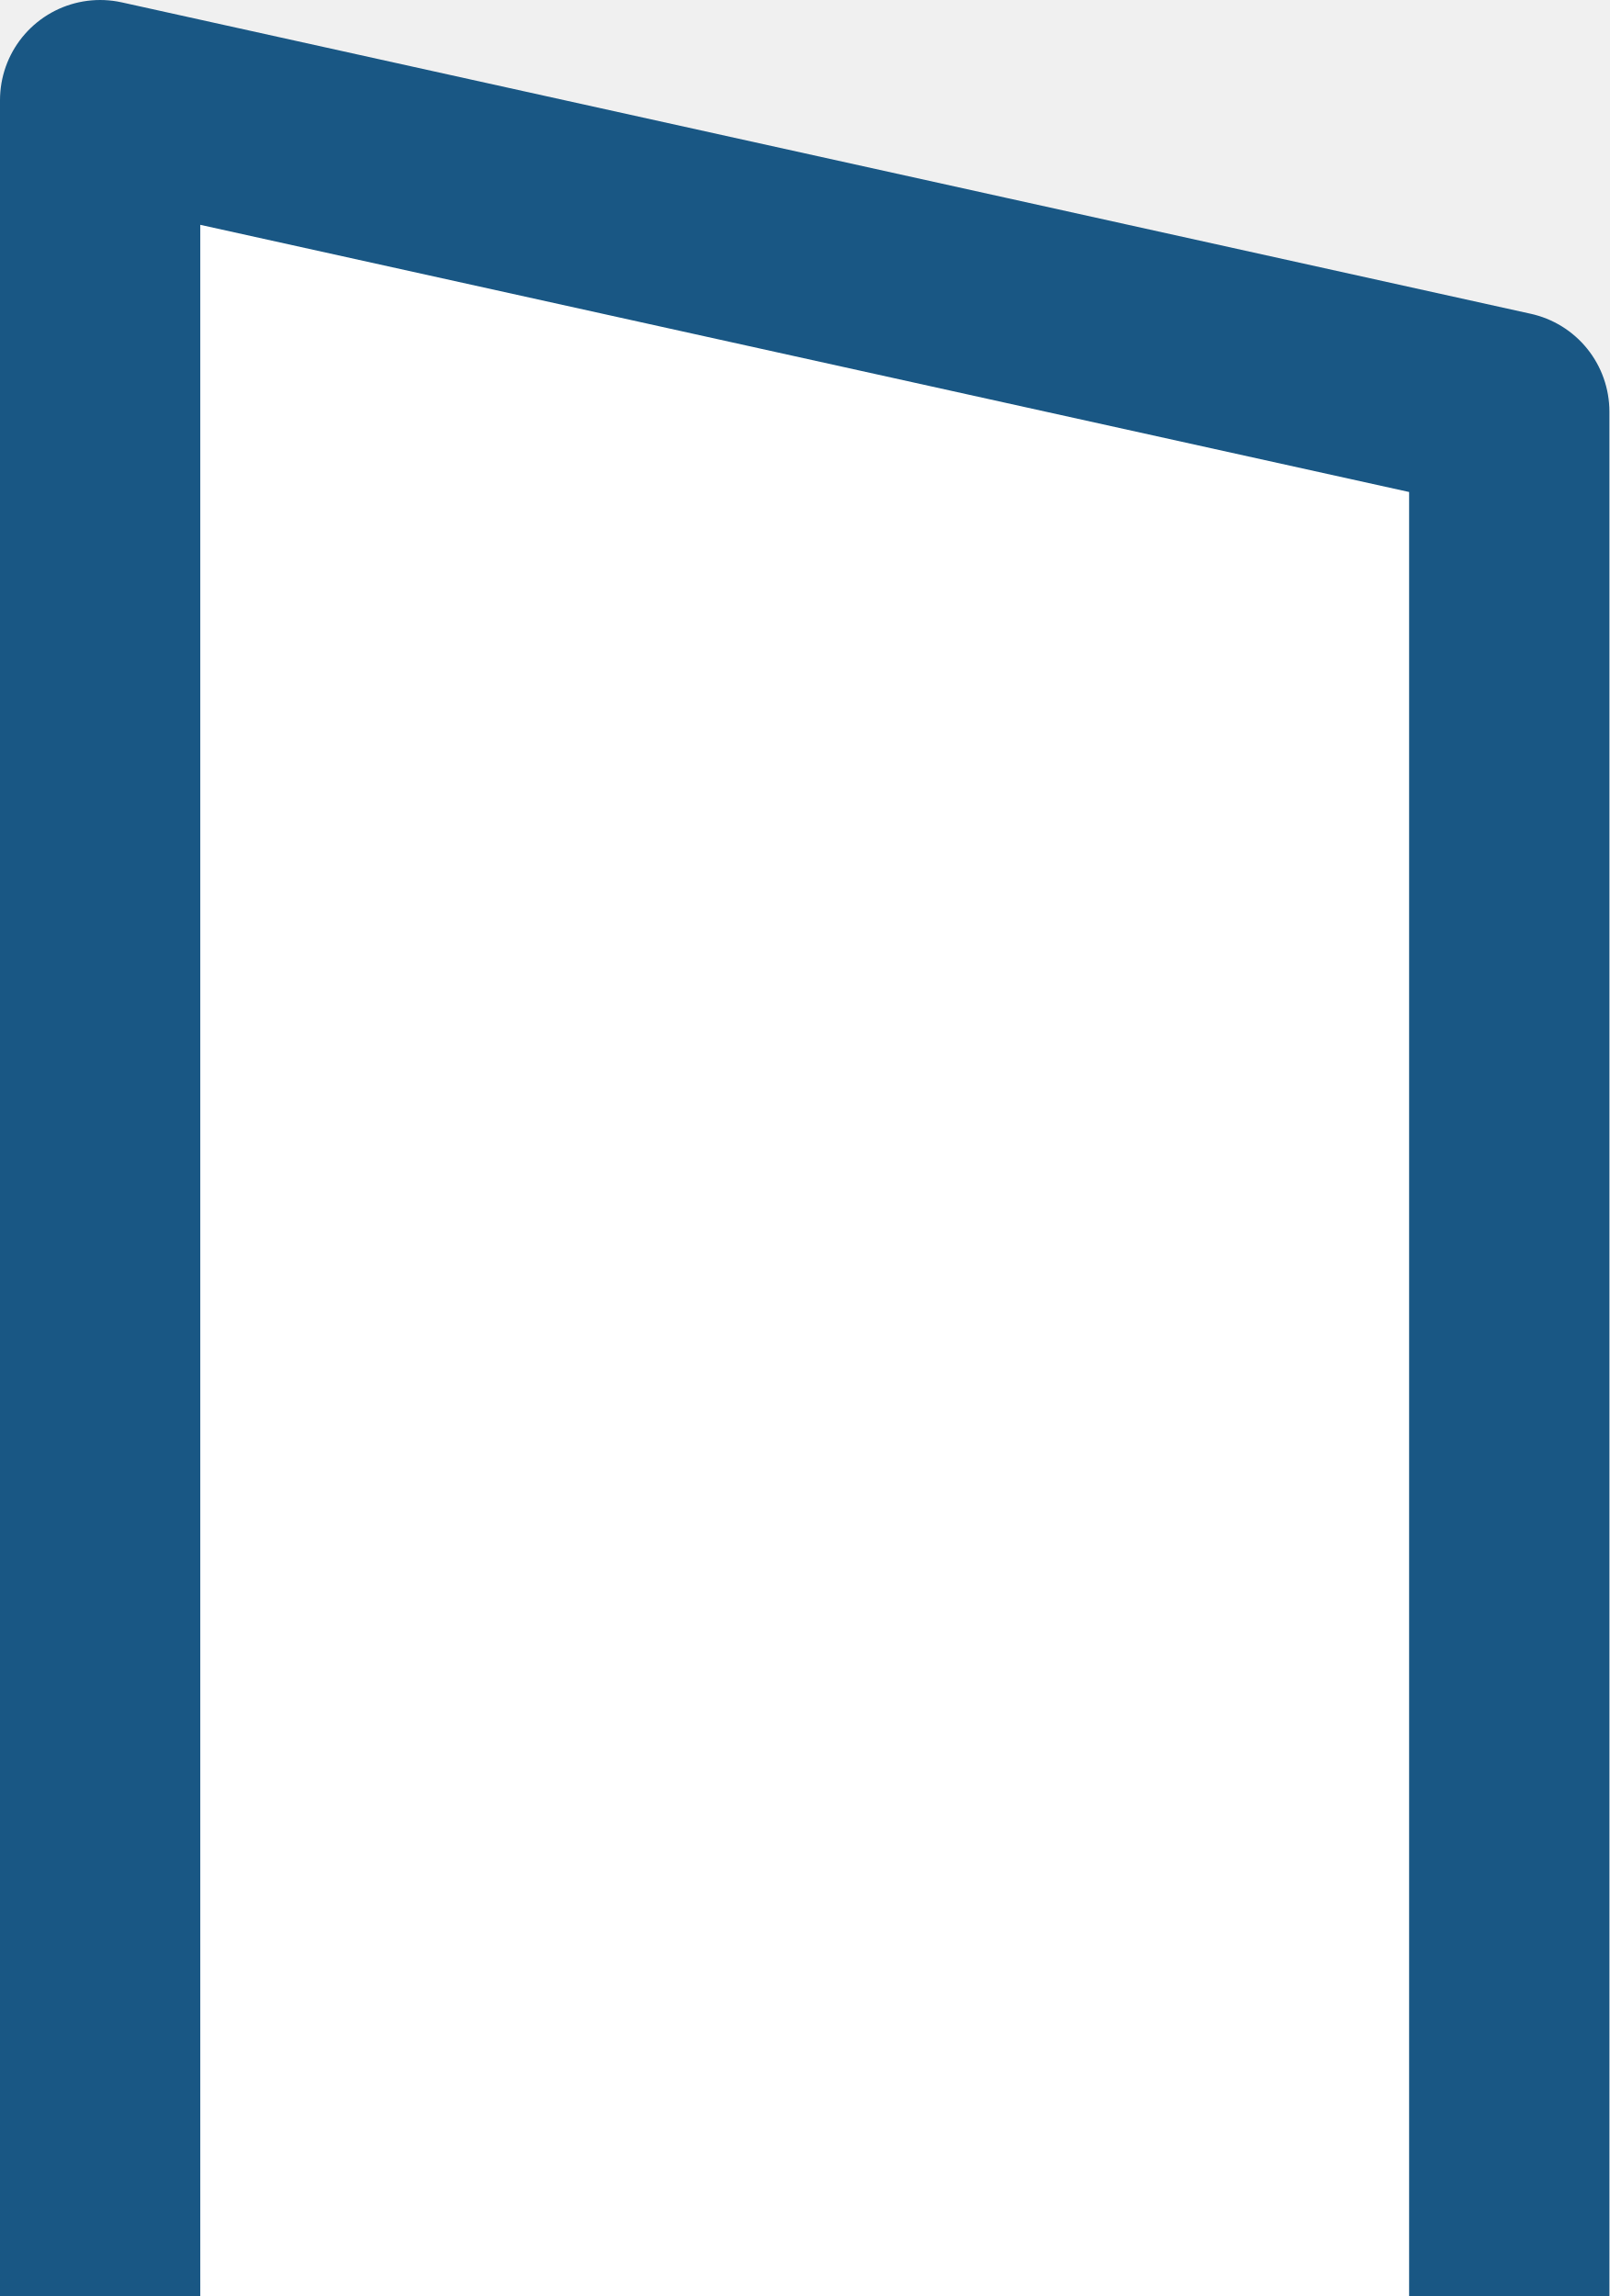
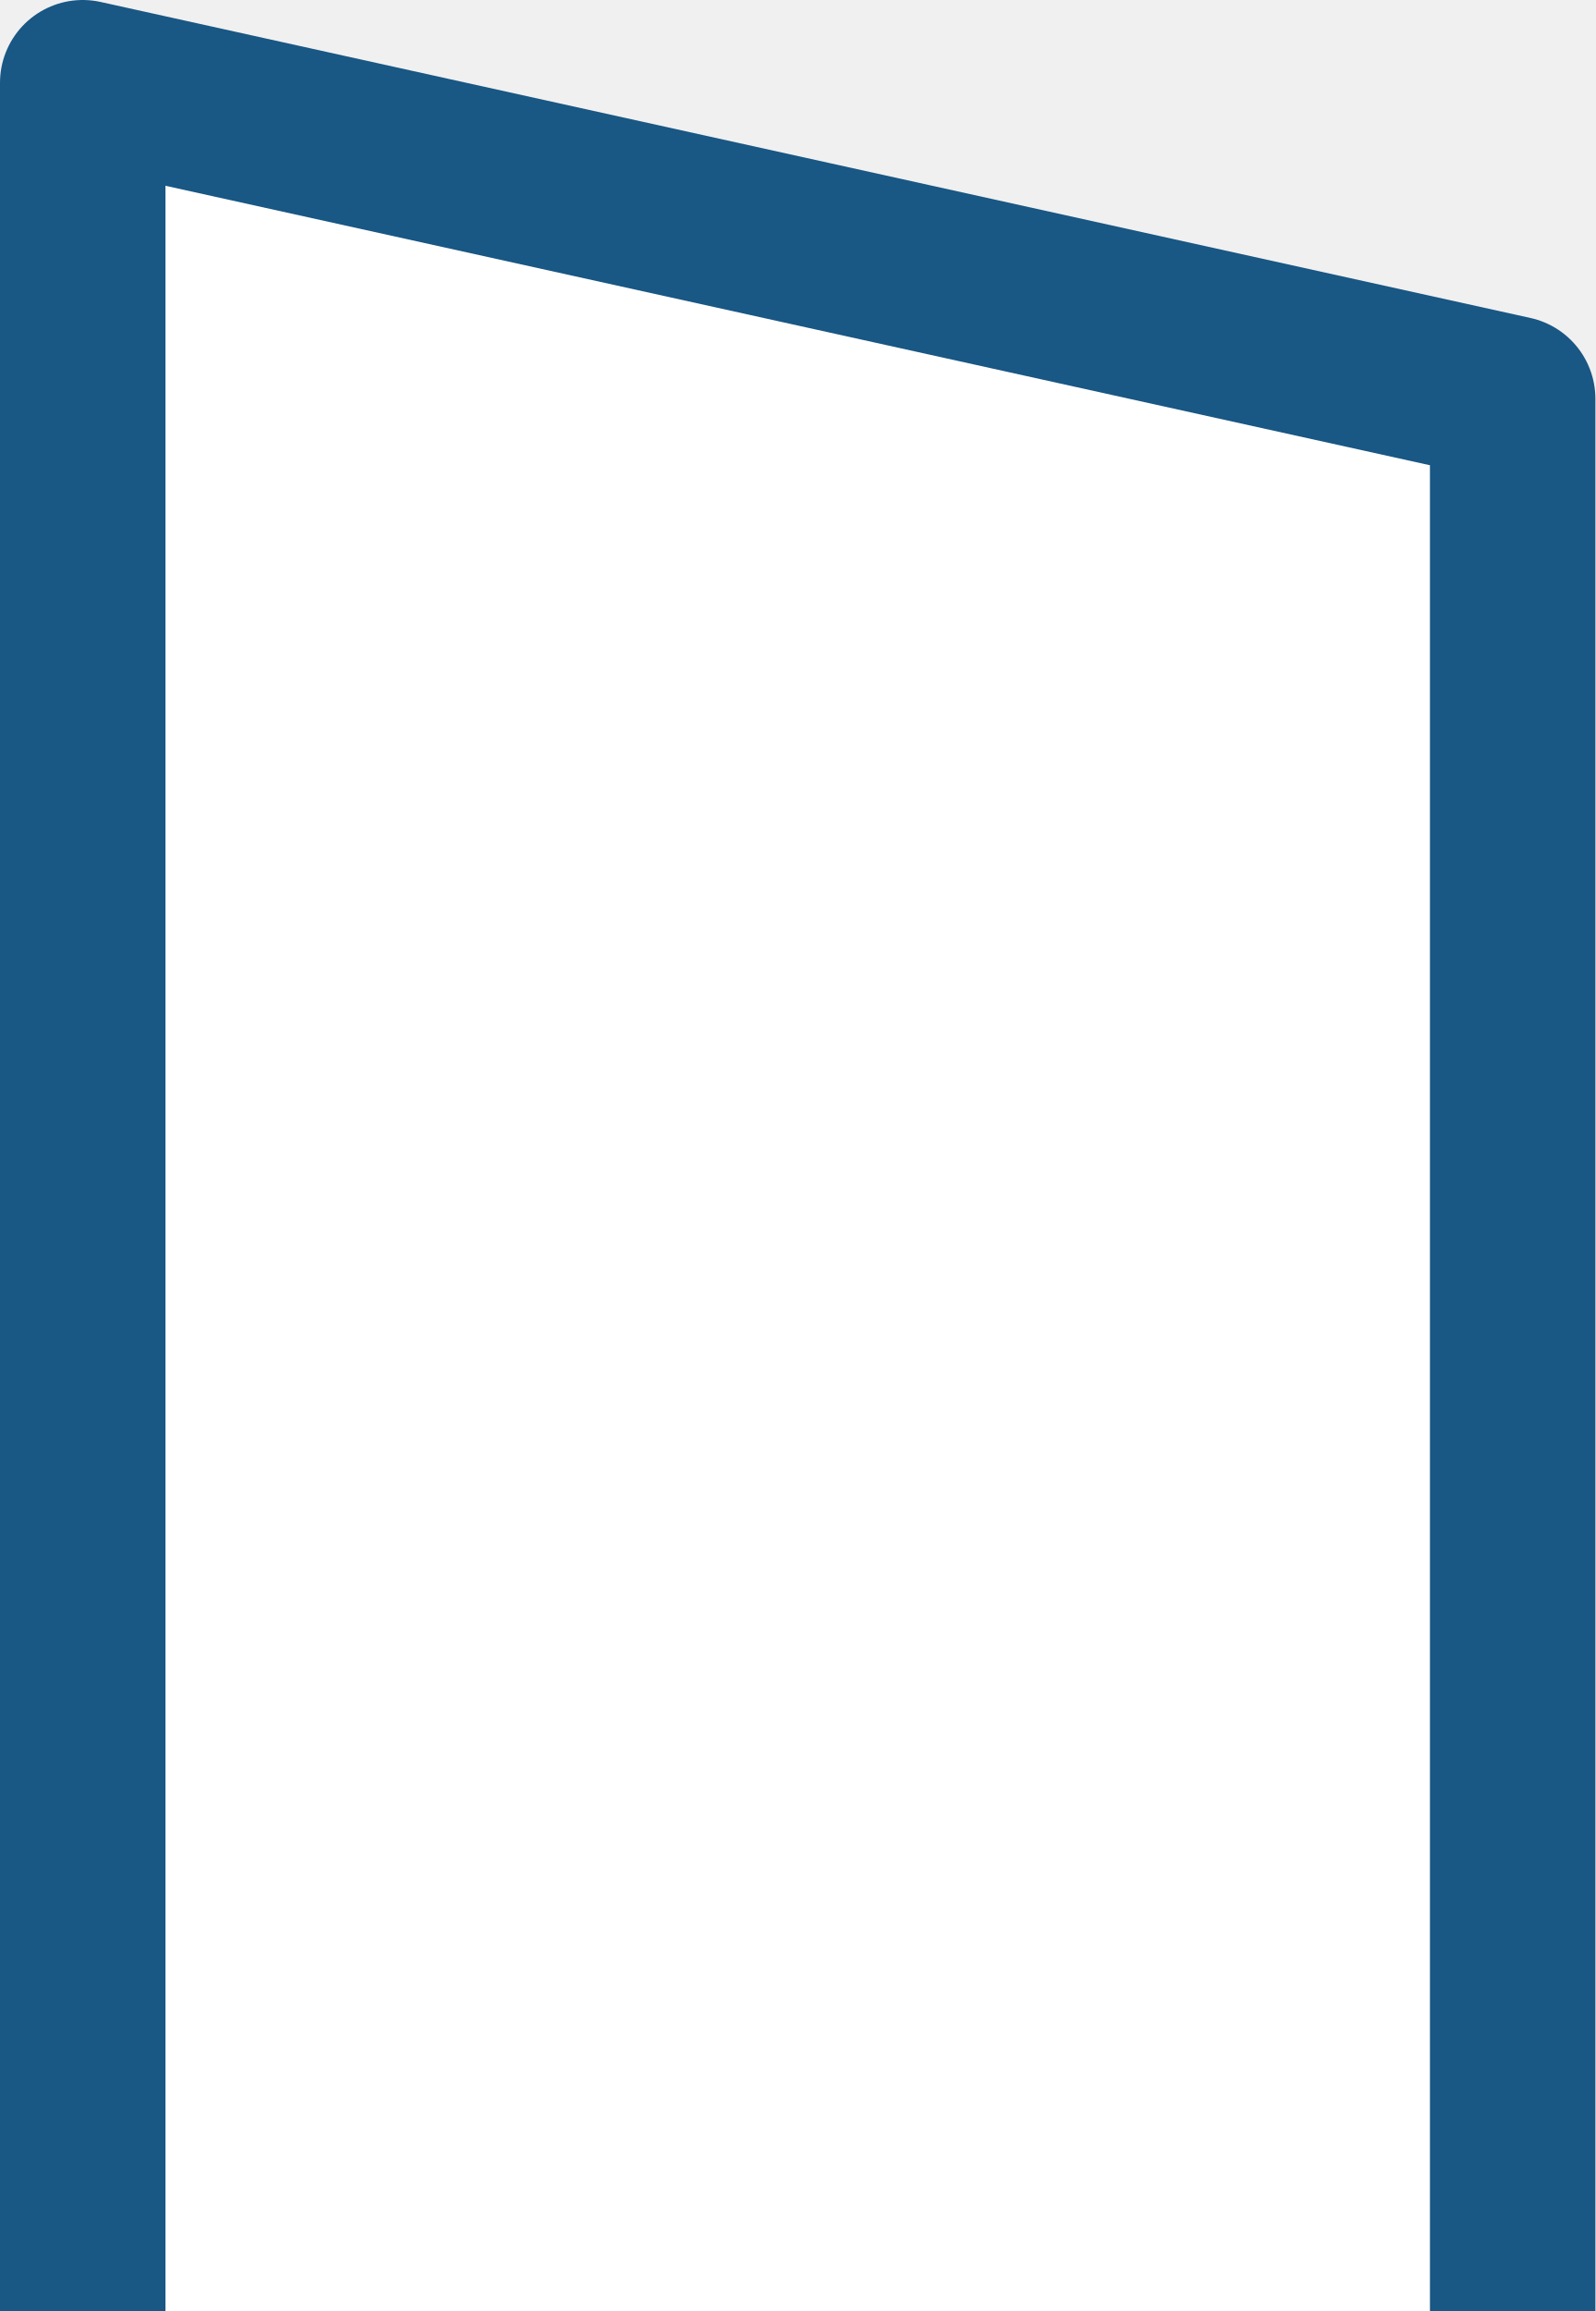
- <svg xmlns="http://www.w3.org/2000/svg" width="225" height="321" viewBox="0 0 225 321" fill="none">
-   <path d="M14 321V14L211 57.543V321" fill="white" />
-   <path d="M14 321V14L211 57.543V321" stroke="#195784" stroke-width="28" stroke-miterlimit="10" stroke-linejoin="round" />
+ <svg xmlns="http://www.w3.org/2000/svg" width="270" height="391" viewBox="0 0 270 391" fill="none">
+   <path d="M14 391V14L256 67.471V391" fill="white" />
+   <path d="M14 391V14L256 67.471V391" stroke="#195784" stroke-width="28" stroke-miterlimit="10" stroke-linejoin="round" />
</svg>
